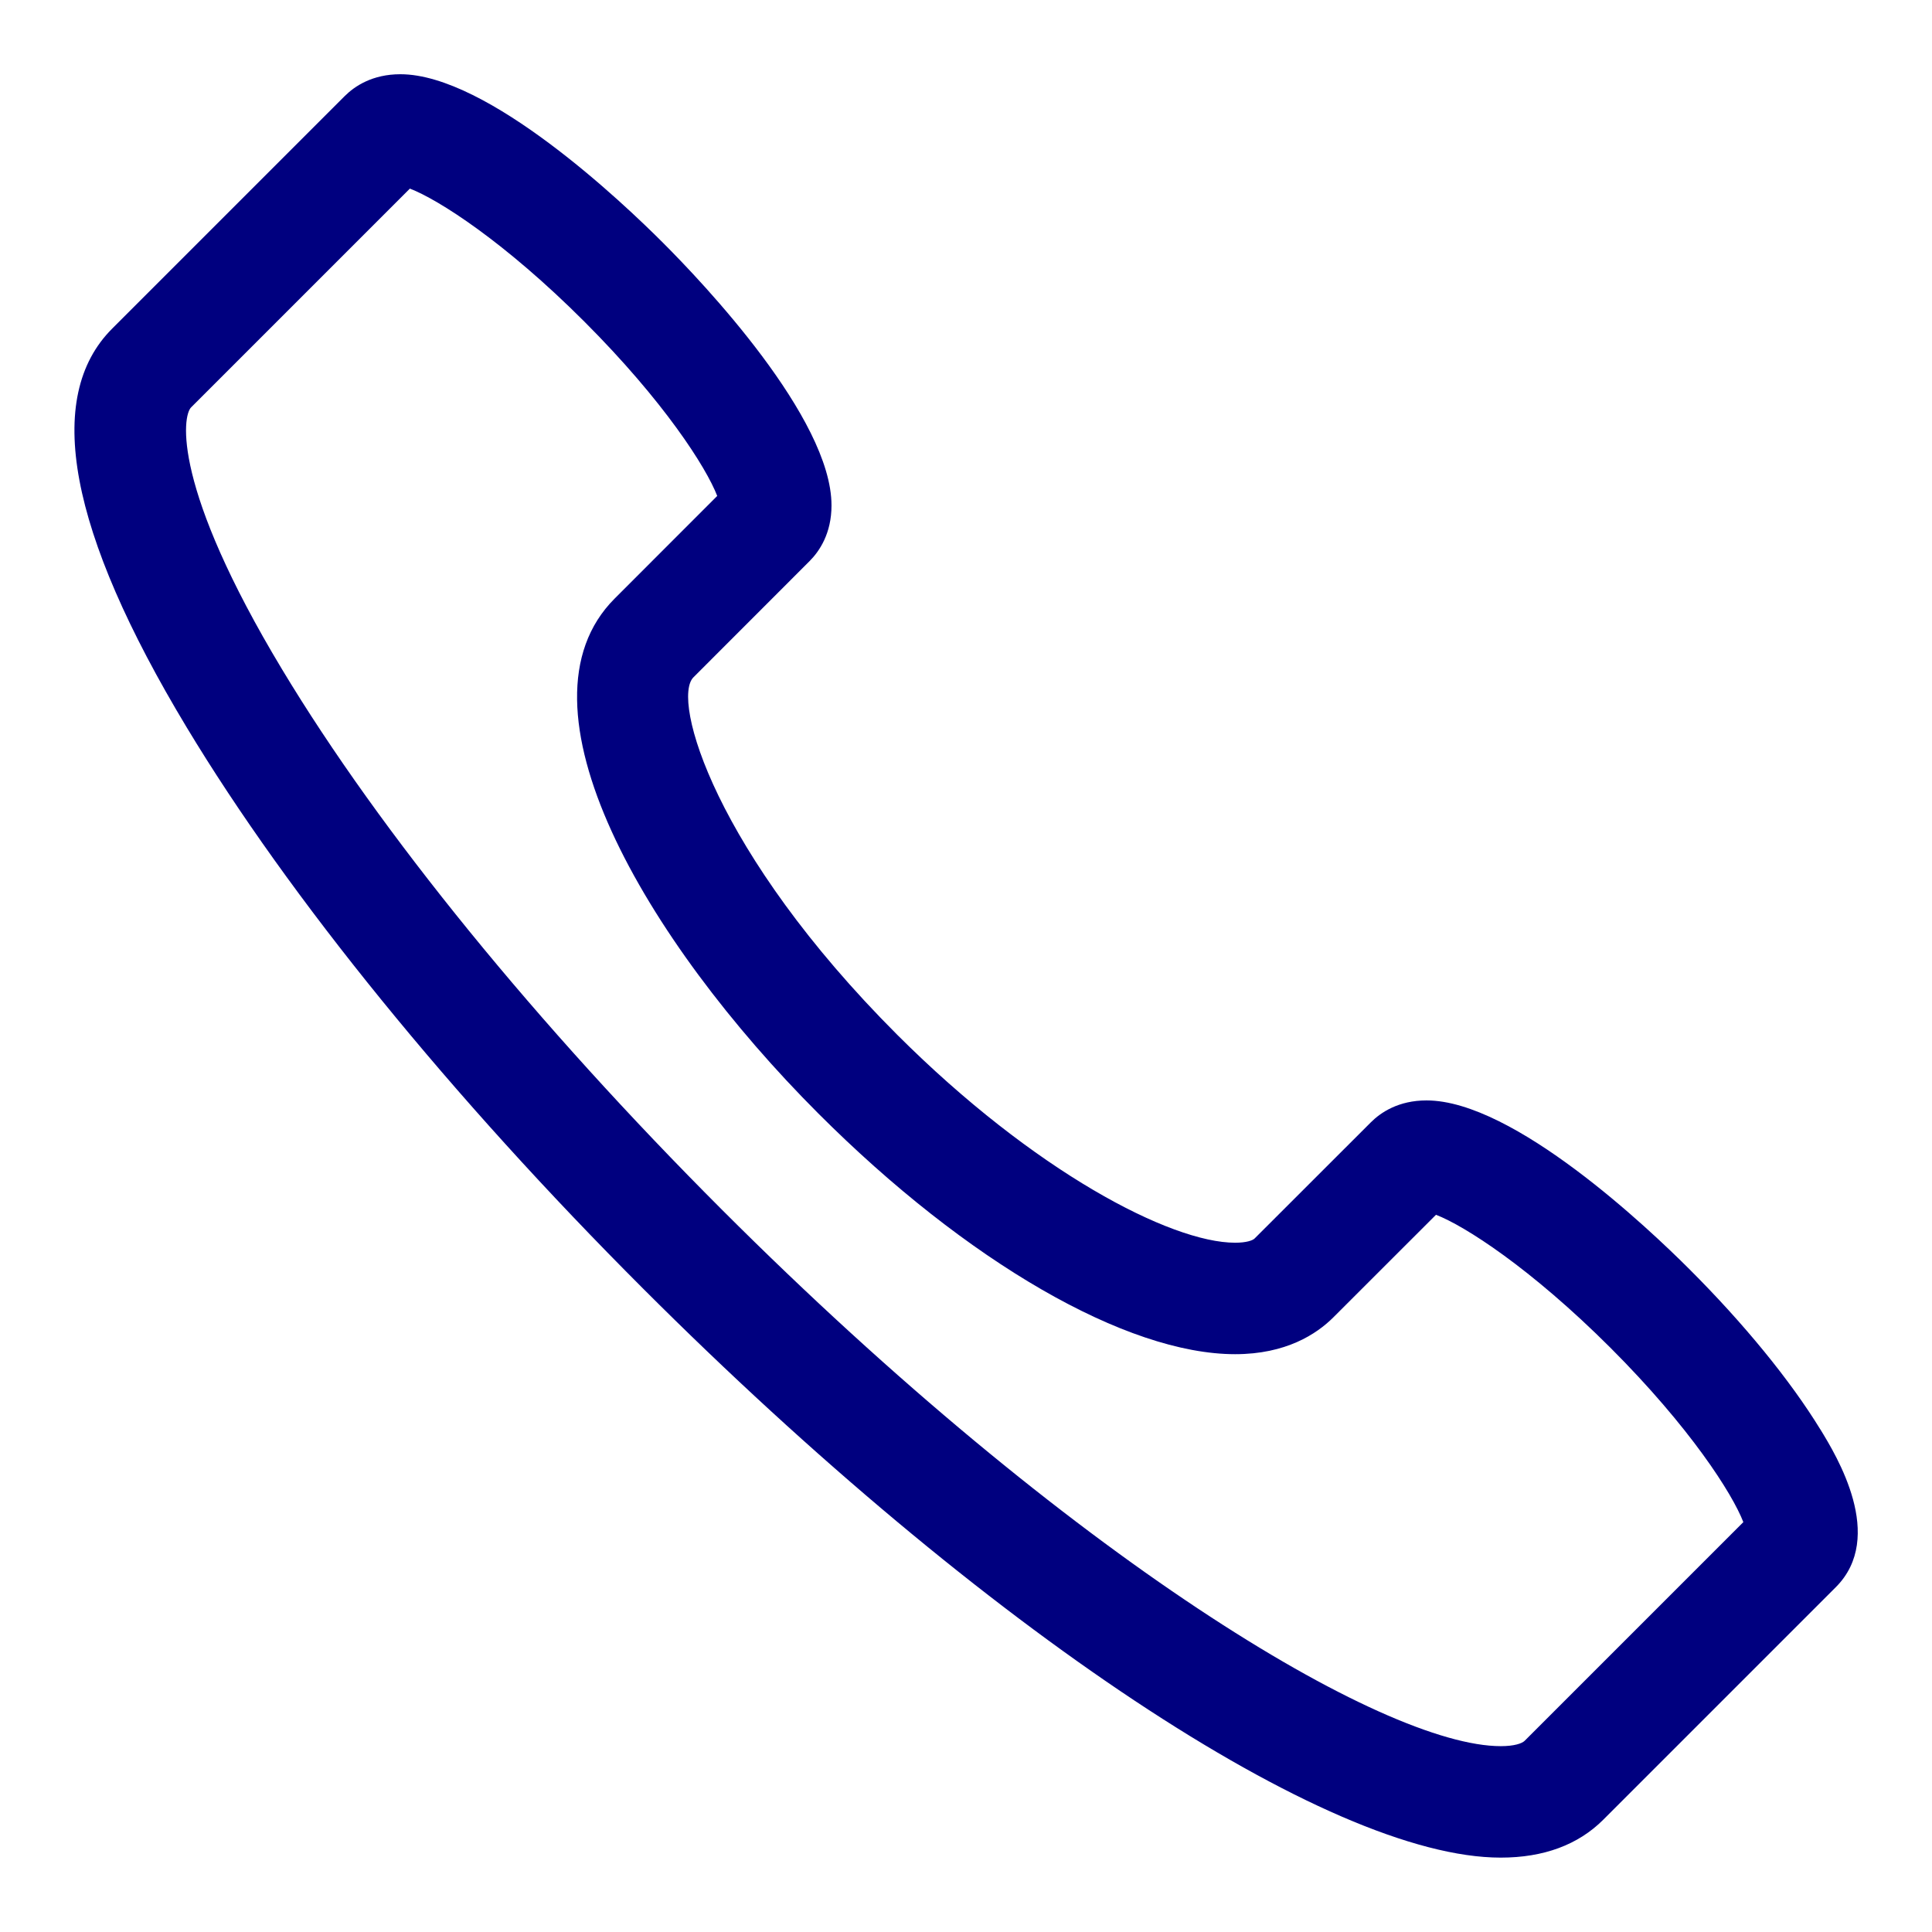
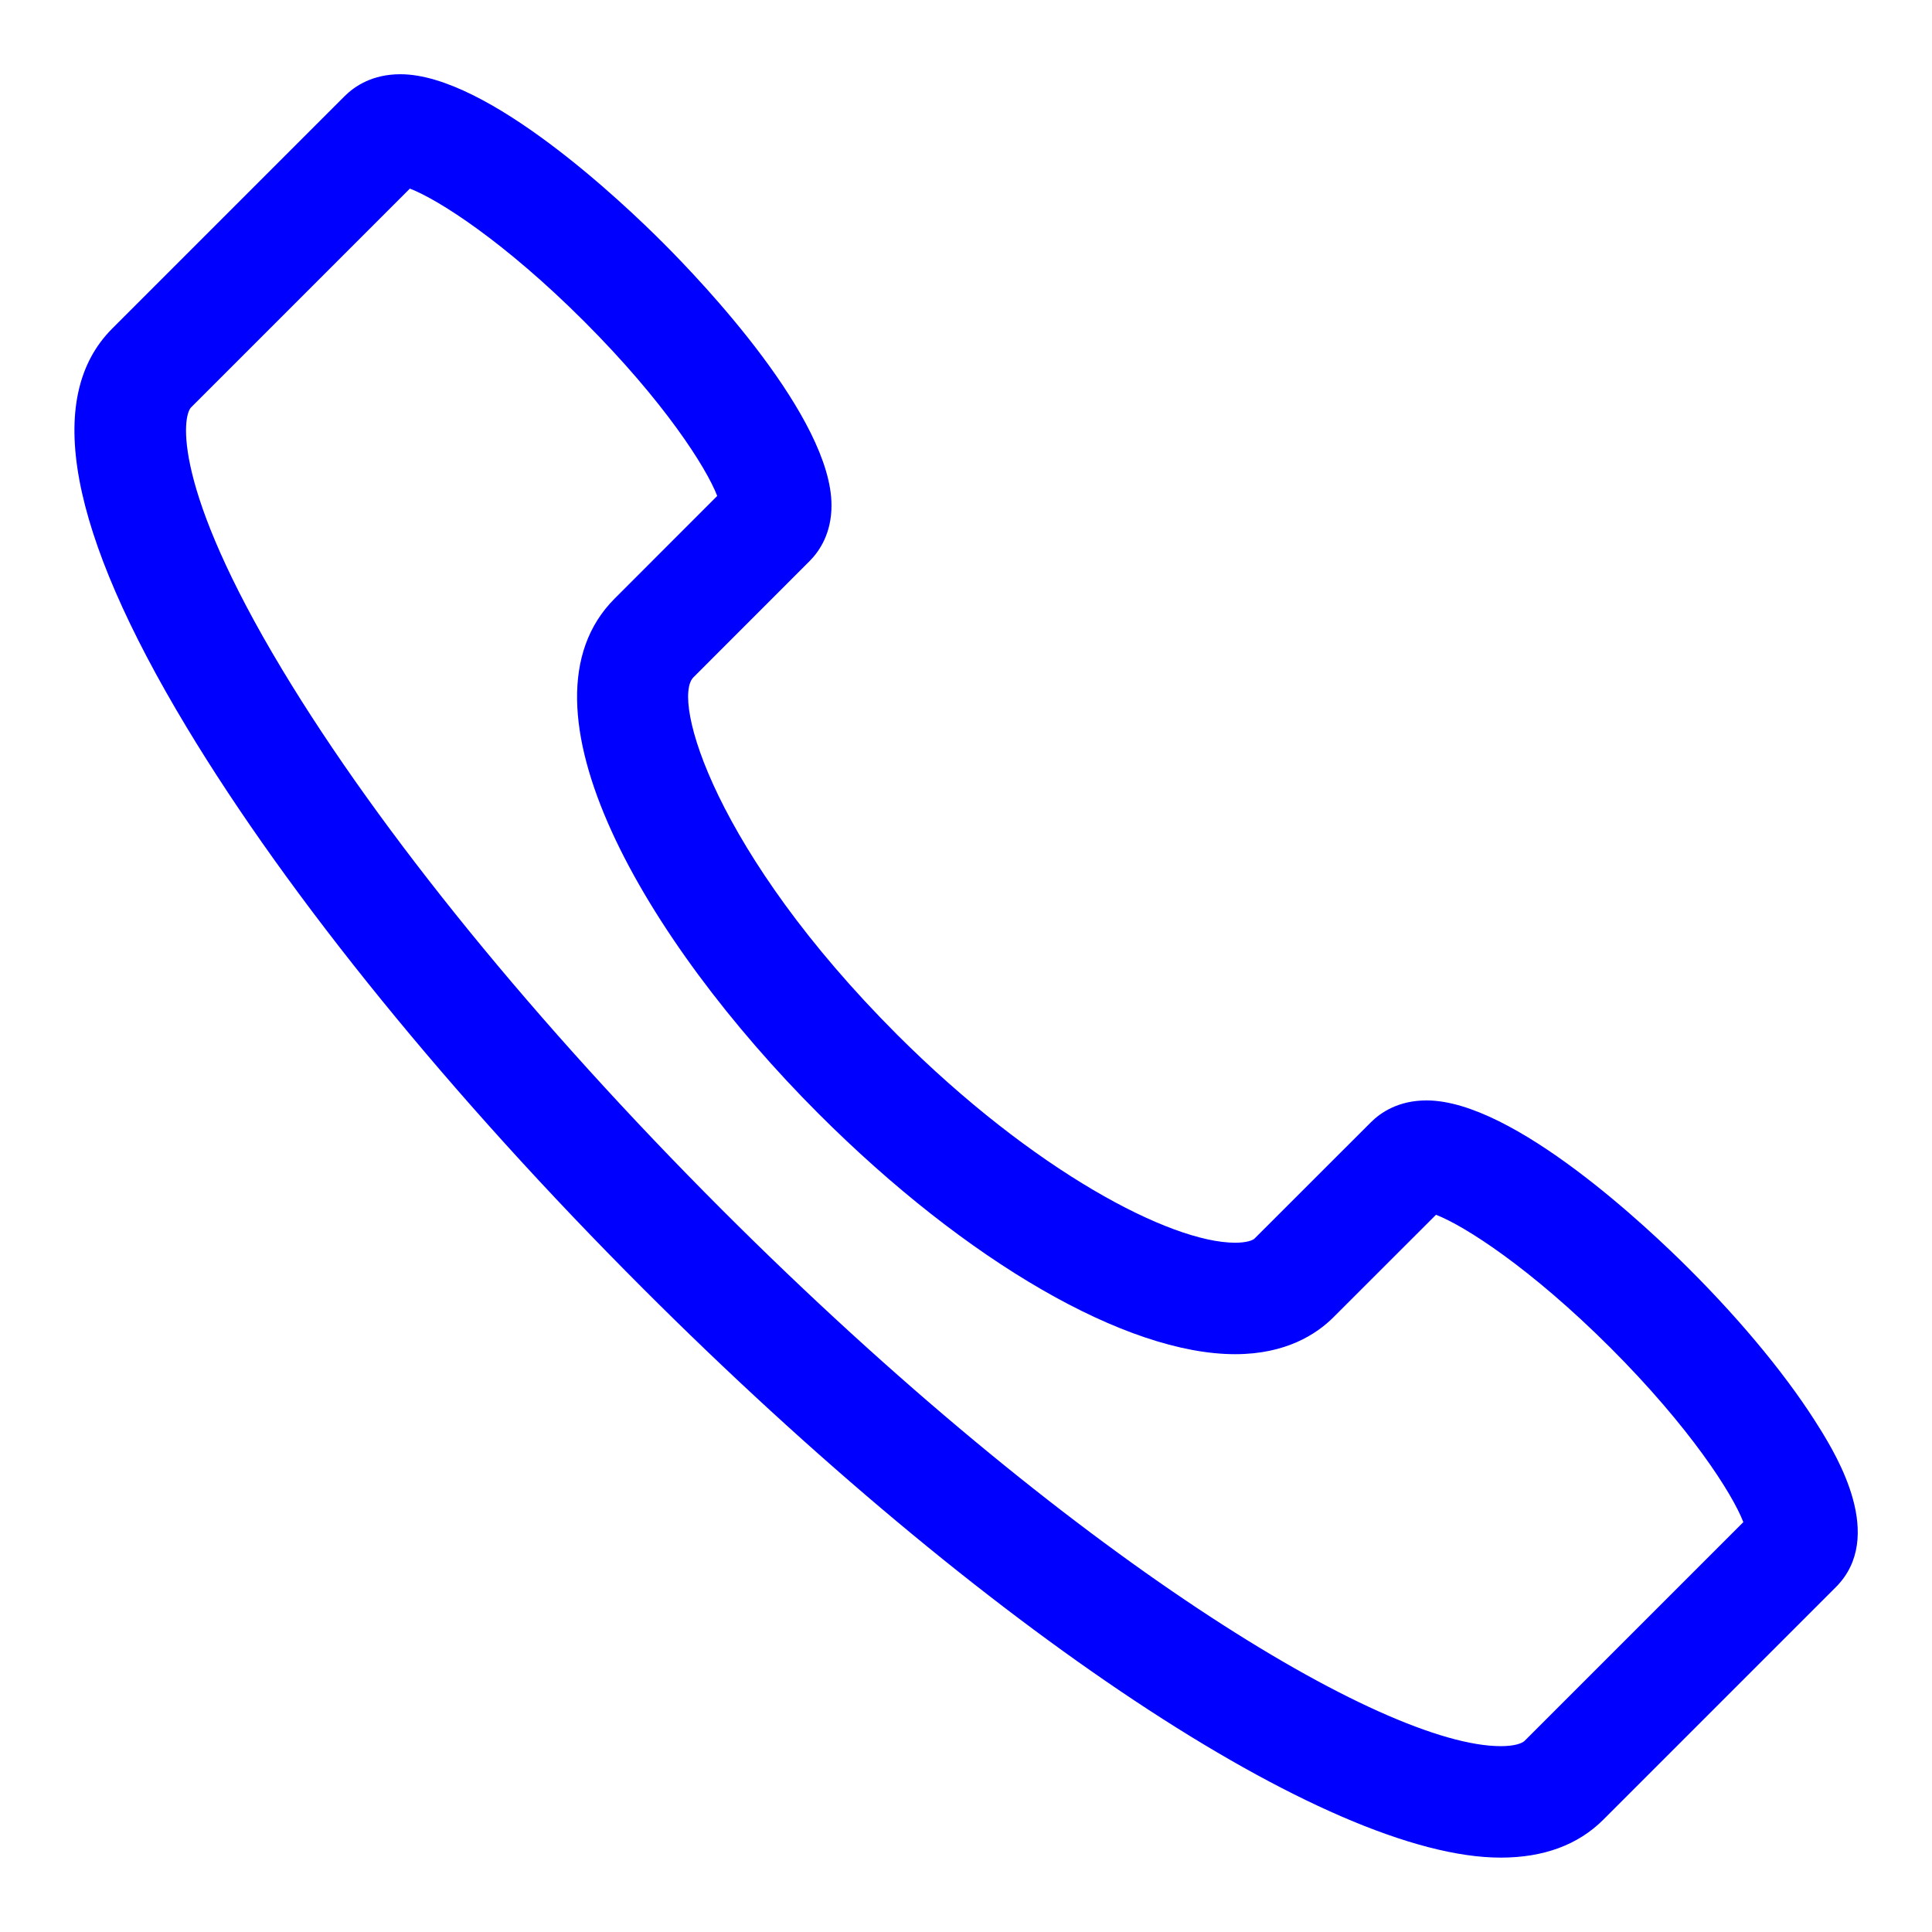
<svg xmlns="http://www.w3.org/2000/svg" width="26" height="26">
  <g>
-     <rect fill="none" id="canvas_background" height="402" width="582" y="-1" x="-1" />
+     <rect x="-1" y="-1" width="4.019" height="4.019" id="canvas_background" fill="none" />
  </g>
  <g>
-     <path id="svg_1" fill="#00007f" d="m24.497,19.236c-0.403,-0.658 -1.029,-1.425 -1.765,-2.159c-0.532,-0.532 -2.359,-2.268 -3.534,-2.268c-0.377,0 -0.616,0.161 -0.75,0.295l-1.564,1.563c-0.026,0.026 -0.11,0.057 -0.262,0.057c-0.868,0 -2.709,-0.961 -4.548,-2.799c-2.452,-2.453 -3.042,-4.51 -2.742,-4.81l1.562,-1.563c0.135,-0.135 0.296,-0.374 0.296,-0.75c0.001,-1.176 -1.735,-3.003 -2.268,-3.535c-0.531,-0.532 -2.357,-2.268 -3.534,-2.268c-0.376,0 -0.615,0.16 -0.75,0.295l-3.128,3.128c-0.924,0.923 -0.587,2.729 1.002,5.366c1.379,2.289 3.562,4.973 6.144,7.555c4.58,4.58 9.218,7.657 11.54,7.656c0.578,0 1.042,-0.172 1.381,-0.511l3.128,-3.128c0.677,-0.677 0.011,-1.767 -0.208,-2.125zm-3.98,4.192c-0.035,0.034 -0.137,0.071 -0.32,0.071c-1.581,0 -5.791,-2.529 -10.479,-7.217c-2.499,-2.499 -4.601,-5.08 -5.919,-7.269c-1.485,-2.465 -1.346,-3.412 -1.227,-3.531l2.944,-2.944c0.384,0.148 1.273,0.715 2.347,1.789s1.641,1.963 1.789,2.347l-1.38,1.381c-1.438,1.438 0.413,4.601 2.742,6.931c1.998,1.998 4.147,3.238 5.608,3.238c0.683,0 1.096,-0.27 1.322,-0.496l1.381,-1.38c0.384,0.148 1.272,0.716 2.347,1.789c1.073,1.073 1.641,1.963 1.789,2.347l-2.944,2.944z" />
+     <path d="m24.497,19.236c-0.403,-0.658 -1.029,-1.425 -1.765,-2.159c-0.532,-0.532 -2.359,-2.268 -3.534,-2.268c-0.377,0 -0.616,0.161 -0.75,0.295l-1.564,1.563c-0.026,0.026 -0.11,0.057 -0.262,0.057c-0.868,0 -2.709,-0.961 -4.548,-2.799c-2.452,-2.453 -3.042,-4.51 -2.742,-4.81l1.562,-1.563c0.135,-0.135 0.296,-0.374 0.296,-0.75c0.001,-1.176 -1.735,-3.003 -2.268,-3.535c-0.531,-0.532 -2.357,-2.268 -3.534,-2.268c-0.376,0 -0.615,0.16 -0.75,0.295l-3.128,3.128c-0.924,0.923 -0.587,2.729 1.002,5.366c1.379,2.289 3.562,4.973 6.144,7.555c4.58,4.58 9.218,7.657 11.54,7.656c0.578,0 1.042,-0.172 1.381,-0.511l3.128,-3.128c0.677,-0.677 0.011,-1.767 -0.208,-2.125zm-3.98,4.192c-0.035,0.034 -0.137,0.071 -0.32,0.071c-1.581,0 -5.791,-2.529 -10.479,-7.217c-2.499,-2.499 -4.601,-5.08 -5.919,-7.269c-1.485,-2.465 -1.346,-3.412 -1.227,-3.531l2.944,-2.944c0.384,0.148 1.273,0.715 2.347,1.789s1.641,1.963 1.789,2.347l-1.38,1.381c-1.438,1.438 0.413,4.601 2.742,6.931c1.998,1.998 4.147,3.238 5.608,3.238c0.683,0 1.096,-0.27 1.322,-0.496l1.381,-1.38c0.384,0.148 1.272,0.716 2.347,1.789c1.073,1.073 1.641,1.963 1.789,2.347l-2.944,2.944z" fill="#0000ff" id="svg_1" />
  </g>
</svg>
